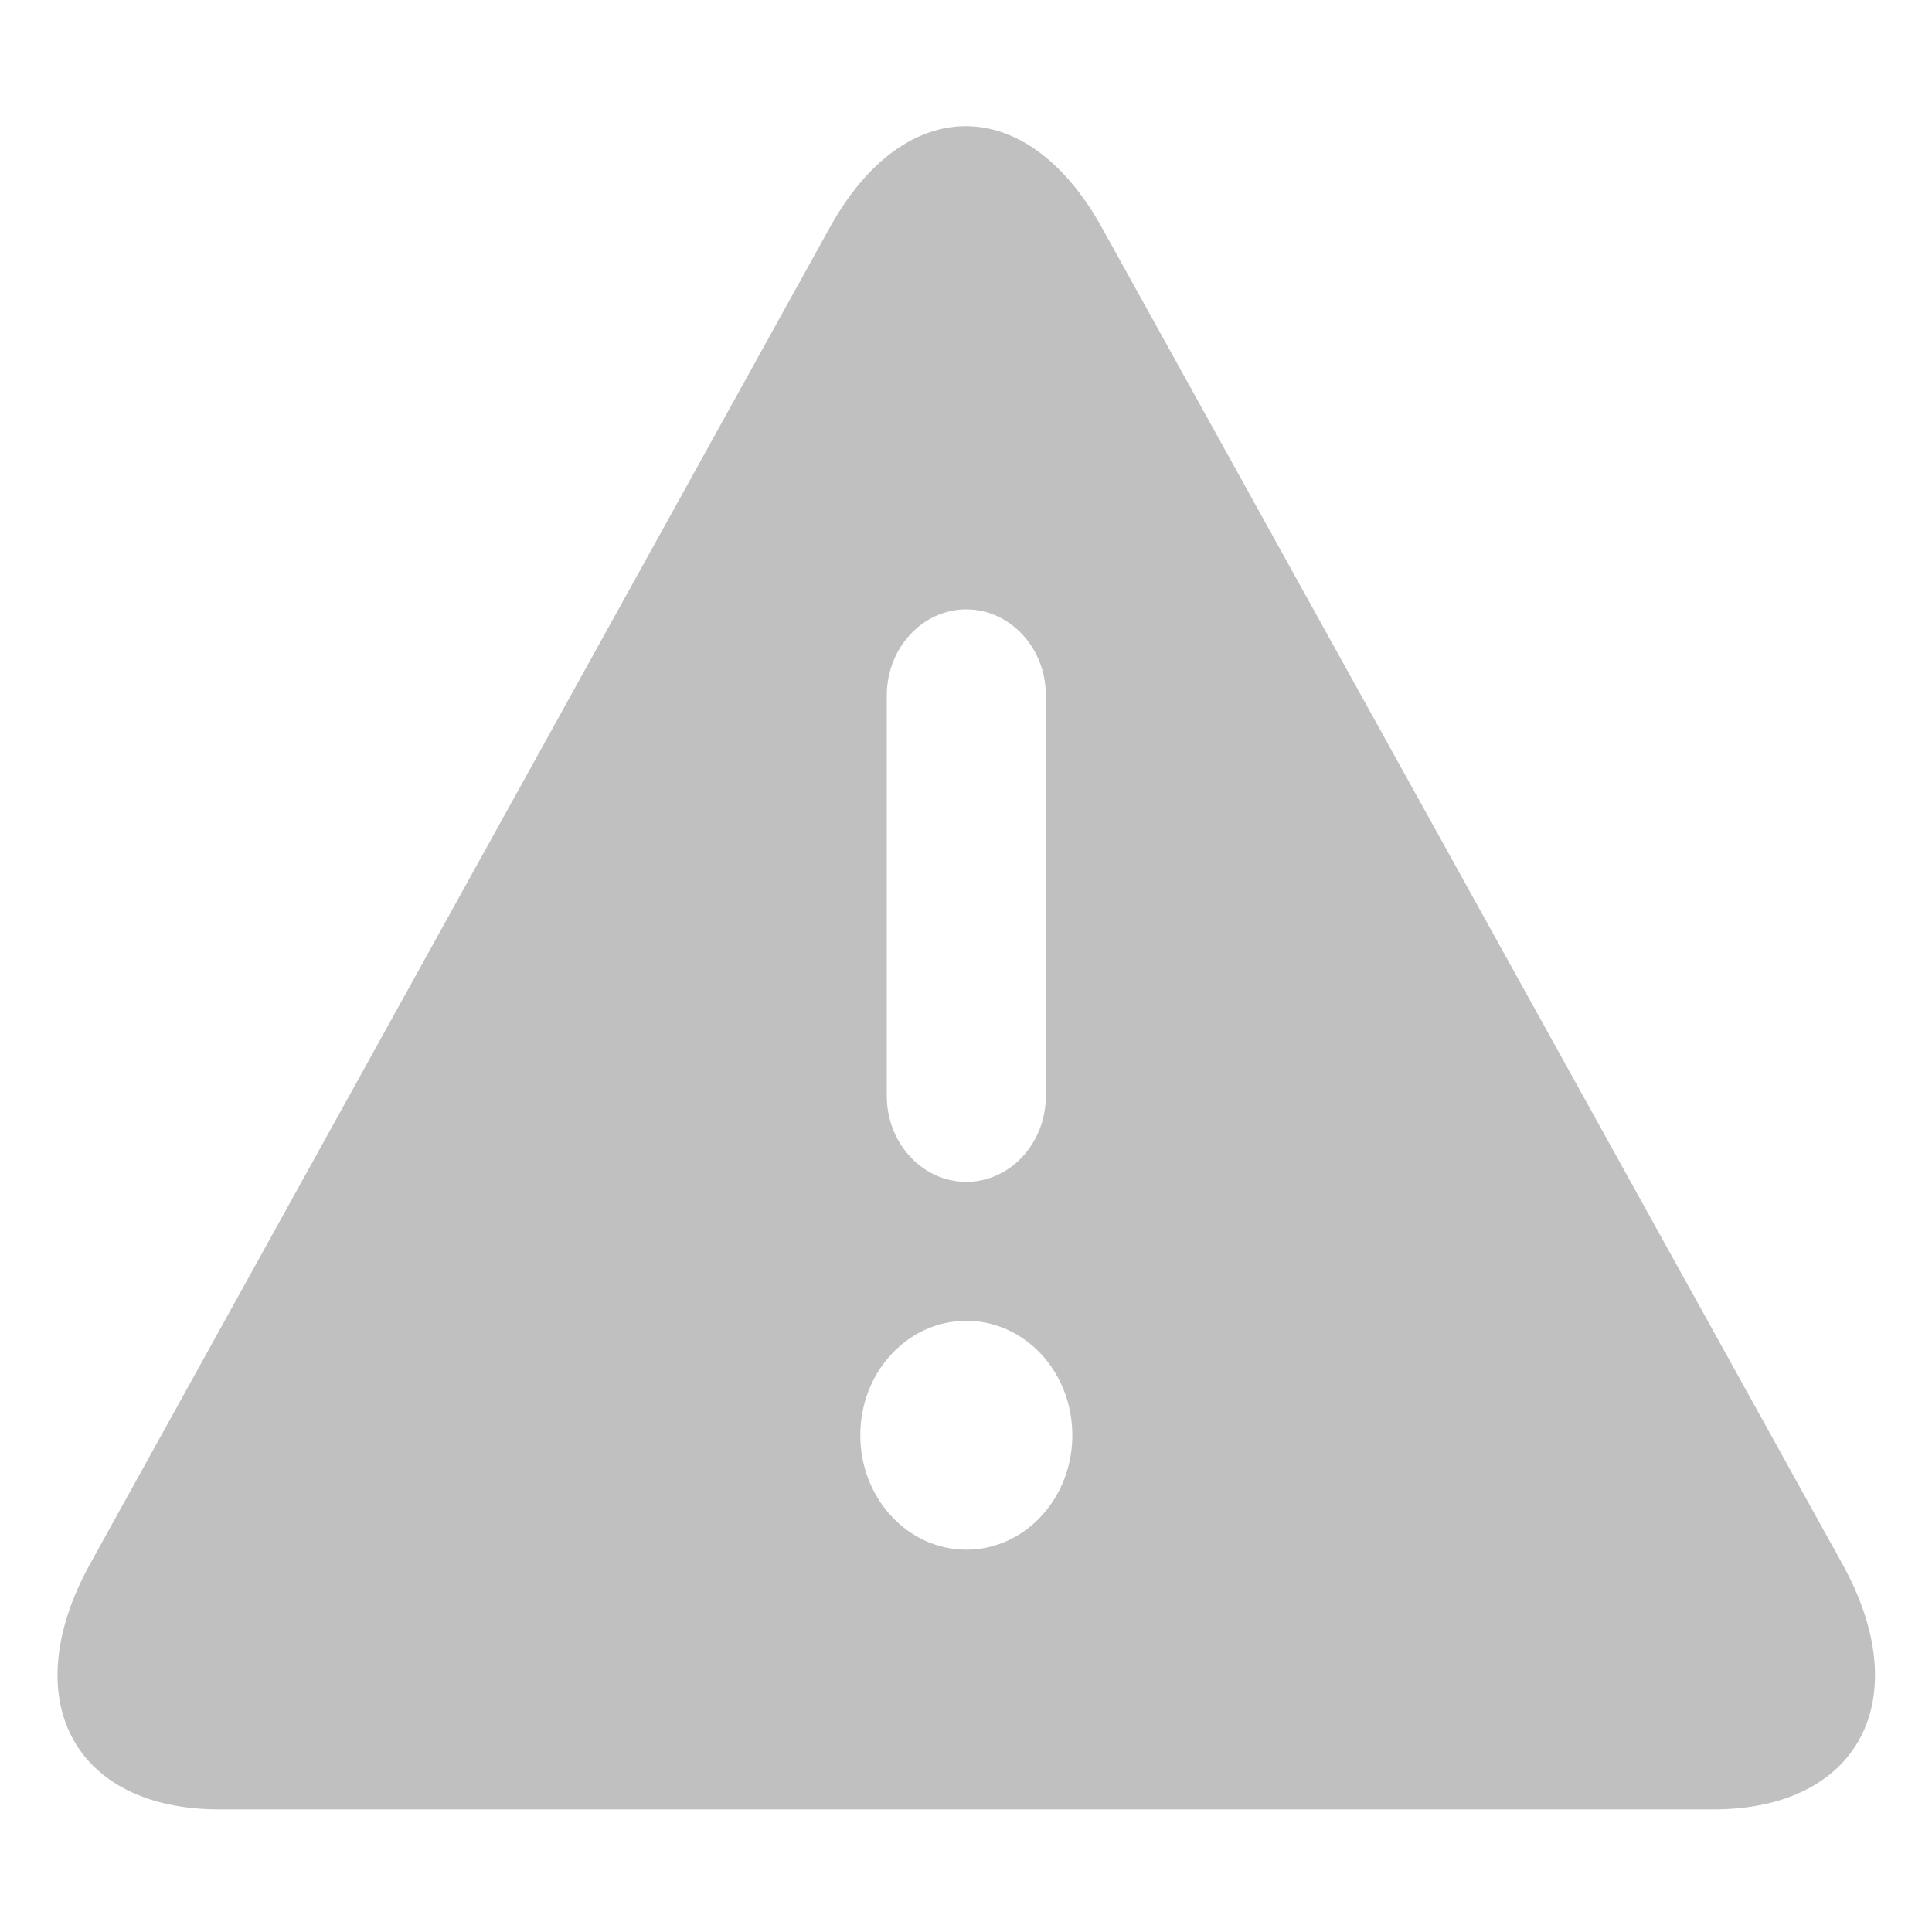
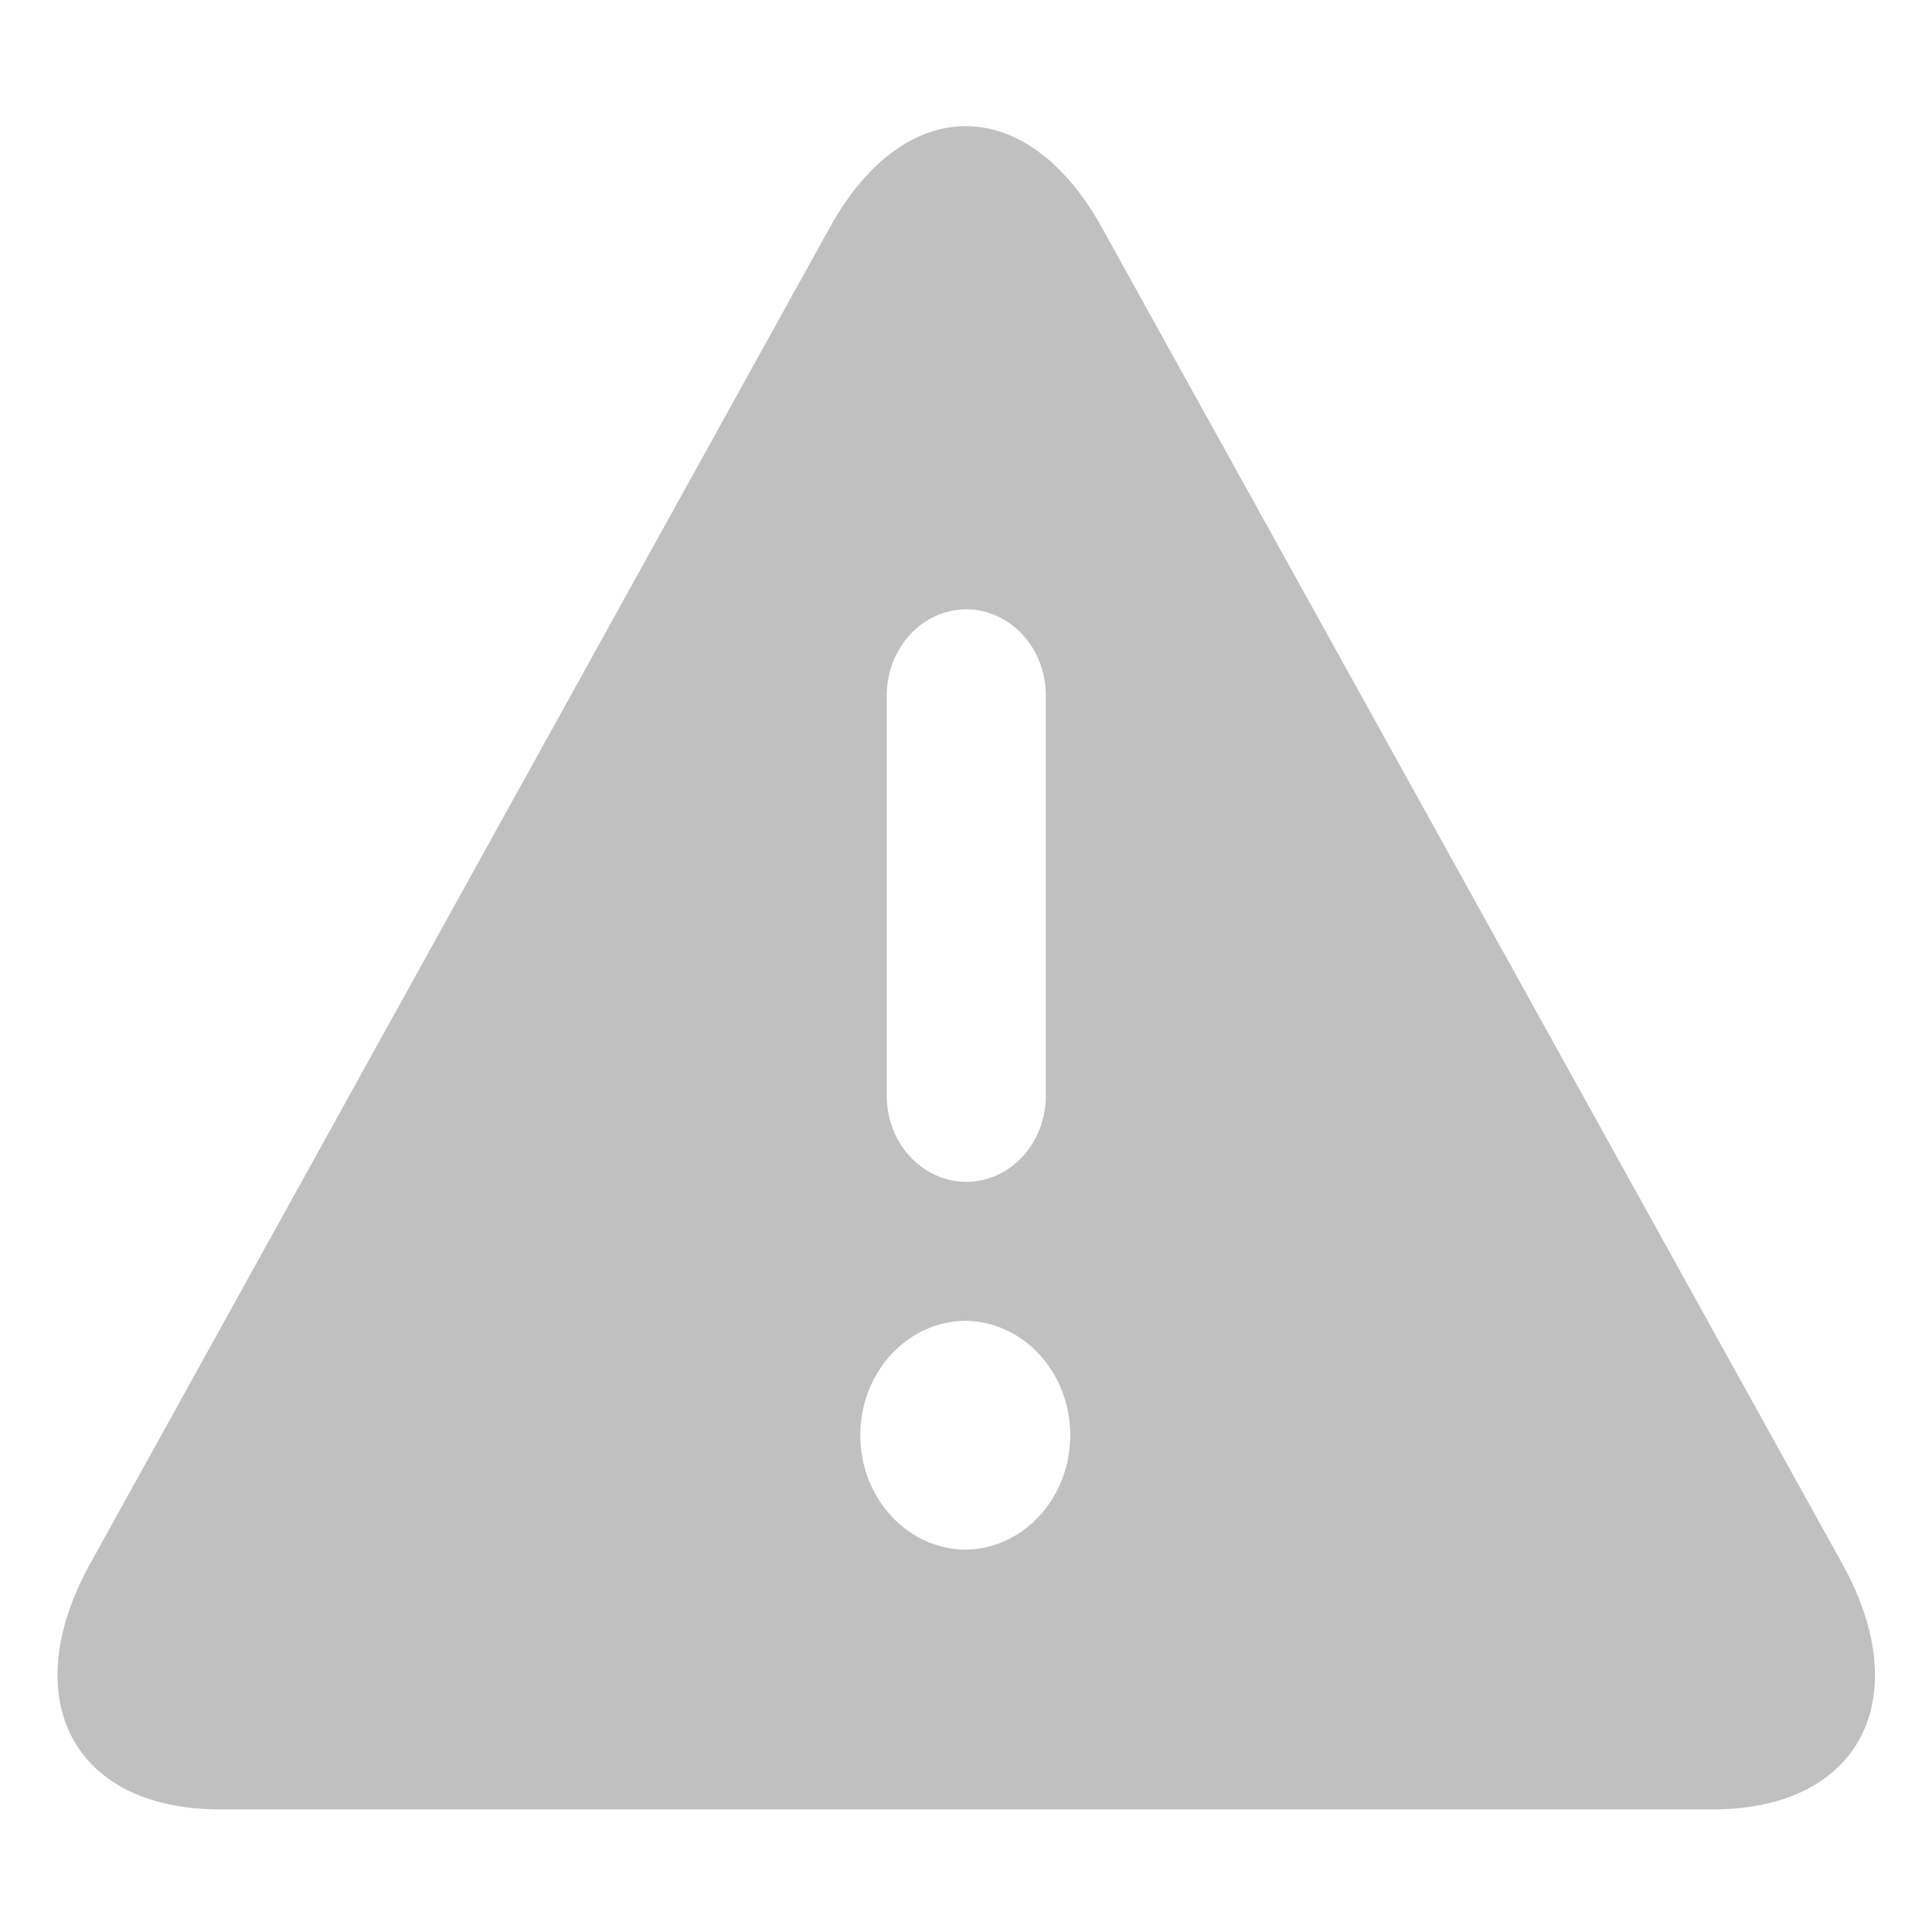
- <svg xmlns="http://www.w3.org/2000/svg" version="1.1" x="0px" y="0px" width="64" height="64" viewBox="0 0 64 64" enable-background="new 0 0 780 650" xml:space="preserve" id="svg4433">
-   <defs id="defs5885" />
-   <g id="Notification" transform="translate(-465.462,-385.4034)" />
-   <g id="Warning" transform="matrix(1.337931,0,0,1.444444,-88.62953,-82.94468)" style="fill:#c0c0c0">
-     <path d="M 111.858,93.287 93.524,62.64 C 91.67,59.542 88.639,59.543 86.789,62.641 L 68.476,93.286 c -1.851,3.098 -0.413,5.633 3.197,5.633 h 36.993 c 3.608,-10e-4 5.045,-2.535 3.192,-5.632 z M 88.2,73.367 c 0,-1.084 0.887,-1.969 1.969,-1.969 1.083,0 1.969,0.885 1.969,1.969 v 9.192 c 0,1.085 -0.886,1.969 -1.969,1.969 -1.082,0 -1.969,-0.884 -1.969,-1.969 v -9.192 z m 1.969,19.596 c -1.449,0 -2.625,-1.177 -2.625,-2.625 0,-1.451 1.176,-2.624 2.625,-2.624 1.45,0 2.625,1.173 2.625,2.624 0,1.449 -1.175,2.625 -2.625,2.625 z" id="path5787" style="fill:#c0c0c0" />
-   </g>
+ <svg xmlns="http://www.w3.org/2000/svg" xml:space="preserve" width="64" height="64">
+   <path d="M111.858 93.287 93.524 62.64c-1.854-3.098-4.885-3.097-6.735.001L68.476 93.286c-1.851 3.098-.413 5.633 3.197 5.633h36.993c3.608-.001 5.045-2.535 3.192-5.632zM88.2 73.367c0-1.084.887-1.969 1.969-1.969 1.083 0 1.969.885 1.969 1.969v9.192a1.973 1.973 0 0 1-1.969 1.969 1.974 1.974 0 0 1-1.969-1.969v-9.192zm1.969 19.596a2.624 2.624 0 1 1 0-5.249 2.625 2.625 0 0 1 0 5.249z" style="fill:silver" transform="matrix(1.33793 0 0 1.44444 -88.63 -82.945)" />
</svg>
